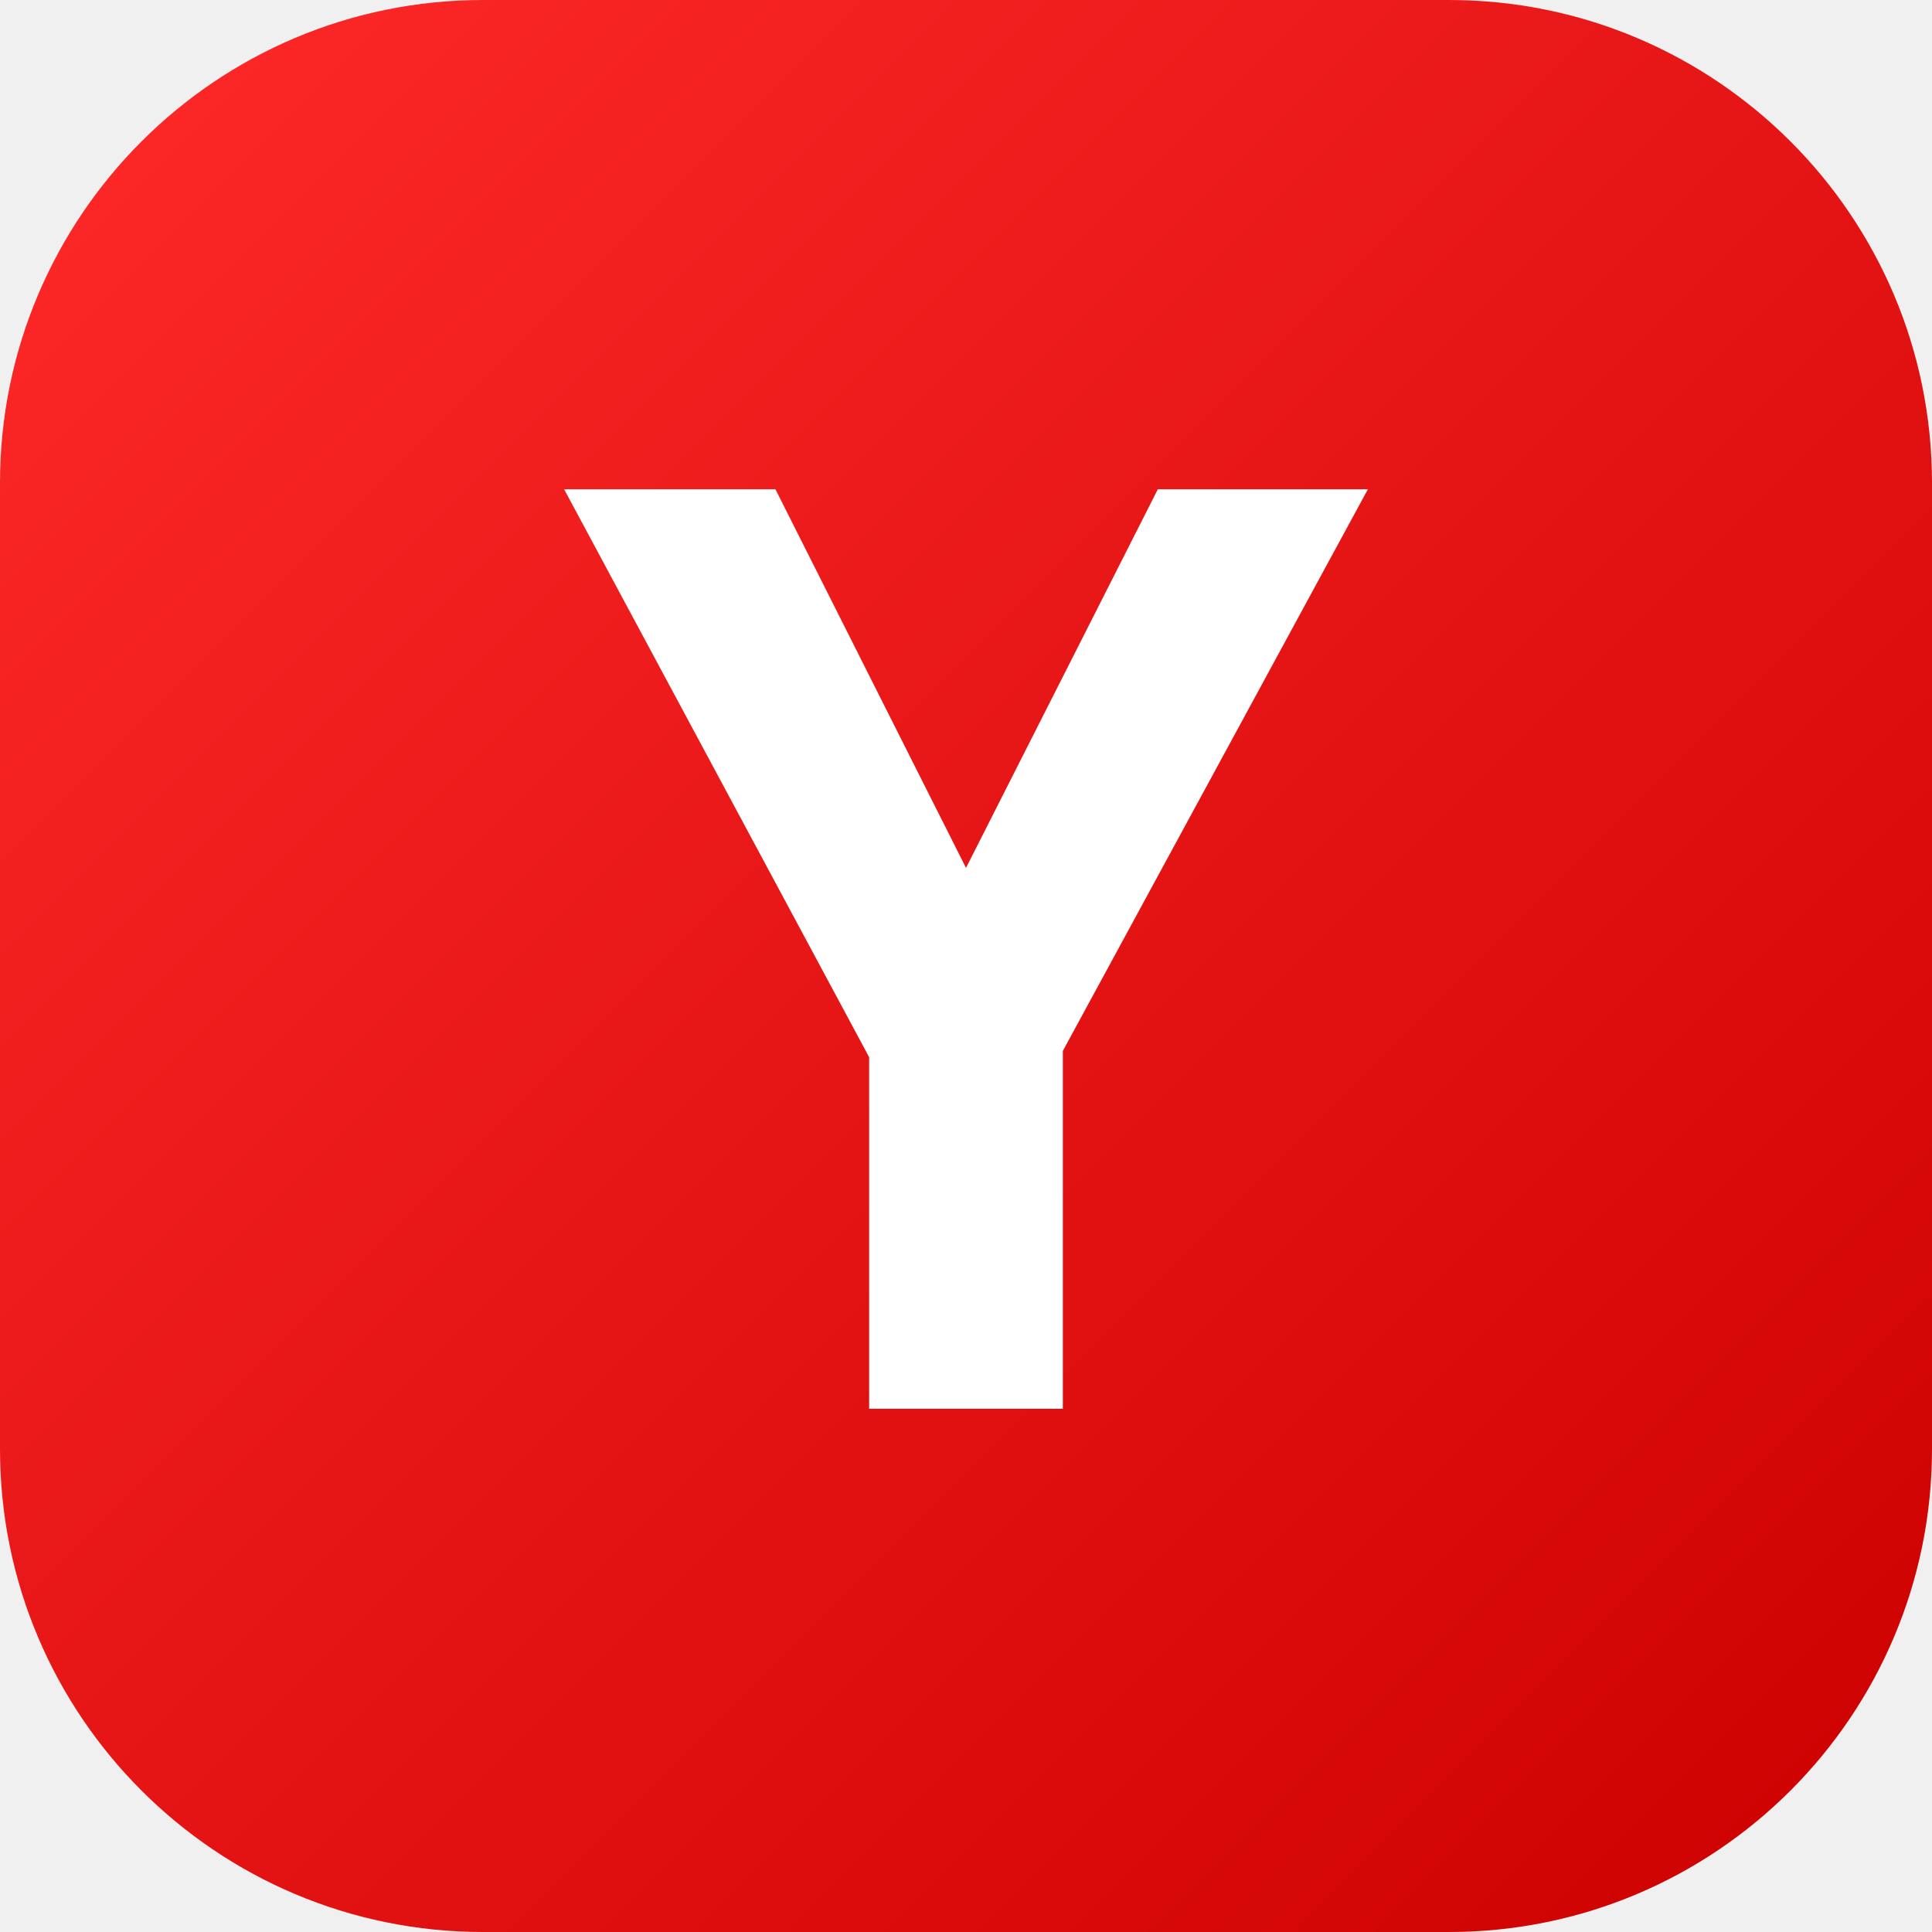
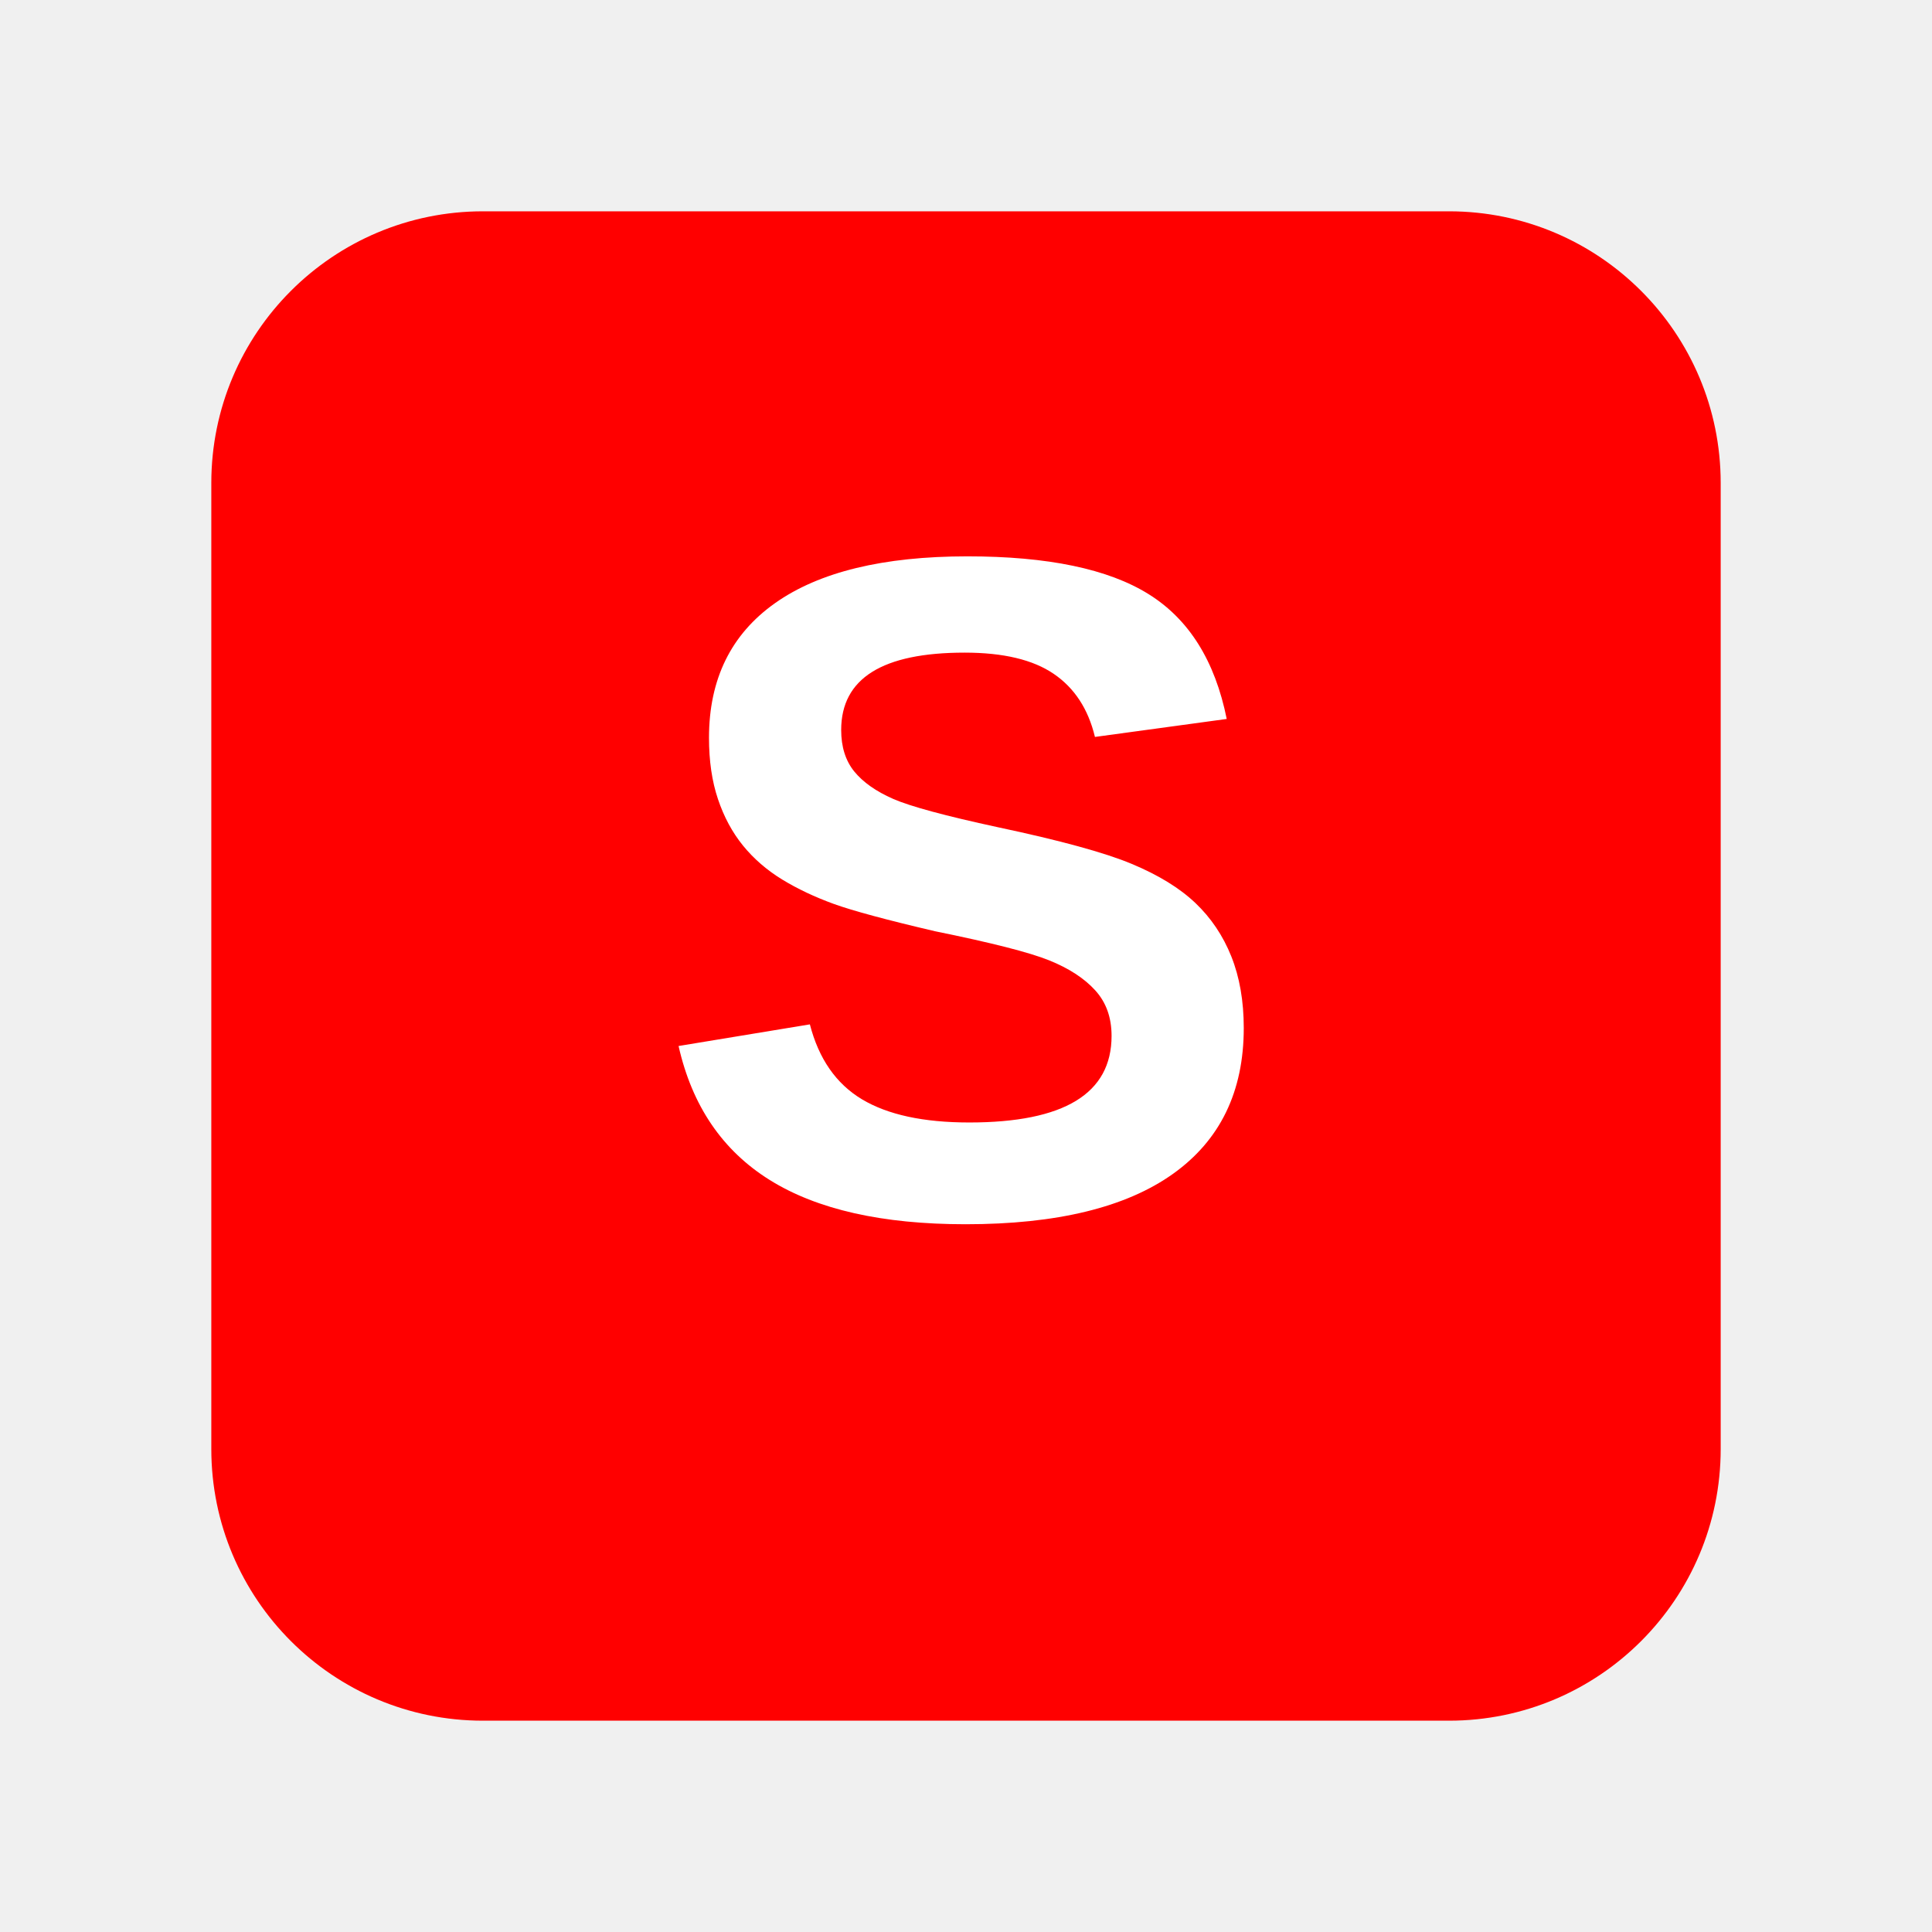
- <svg xmlns="http://www.w3.org/2000/svg" width="48" height="48" viewBox="0 0 48 48">
-   <defs>
-     <linearGradient id="yg" x1="0%" y1="0%" x2="100%" y2="100%">
-       <stop offset="0%" stop-color="#ff2a2a" />
-       <stop offset="100%" stop-color="#cc0000" />
-     </linearGradient>
-   </defs>
-   <rect width="48" height="48" rx="12" fill="url(#yg)" />
-   <text x="24" y="35" text-anchor="middle" font-family="Arial Black, Impact, sans-serif" font-weight="900" font-size="32" fill="white">Y</text>
+ <svg xmlns="http://www.w3.org/2000/svg" width="512" height="512" viewBox="0 0 512 512">
+   <rect x="56" y="56" width="400" height="400" rx="72" fill="#FF0000" />
+   <text x="256" y="322" text-anchor="middle" font-family="Arial, Helvetica, sans-serif" font-size="250" font-weight="900" fill="#FFFFFF">
+     S
+   </text>
</svg>
